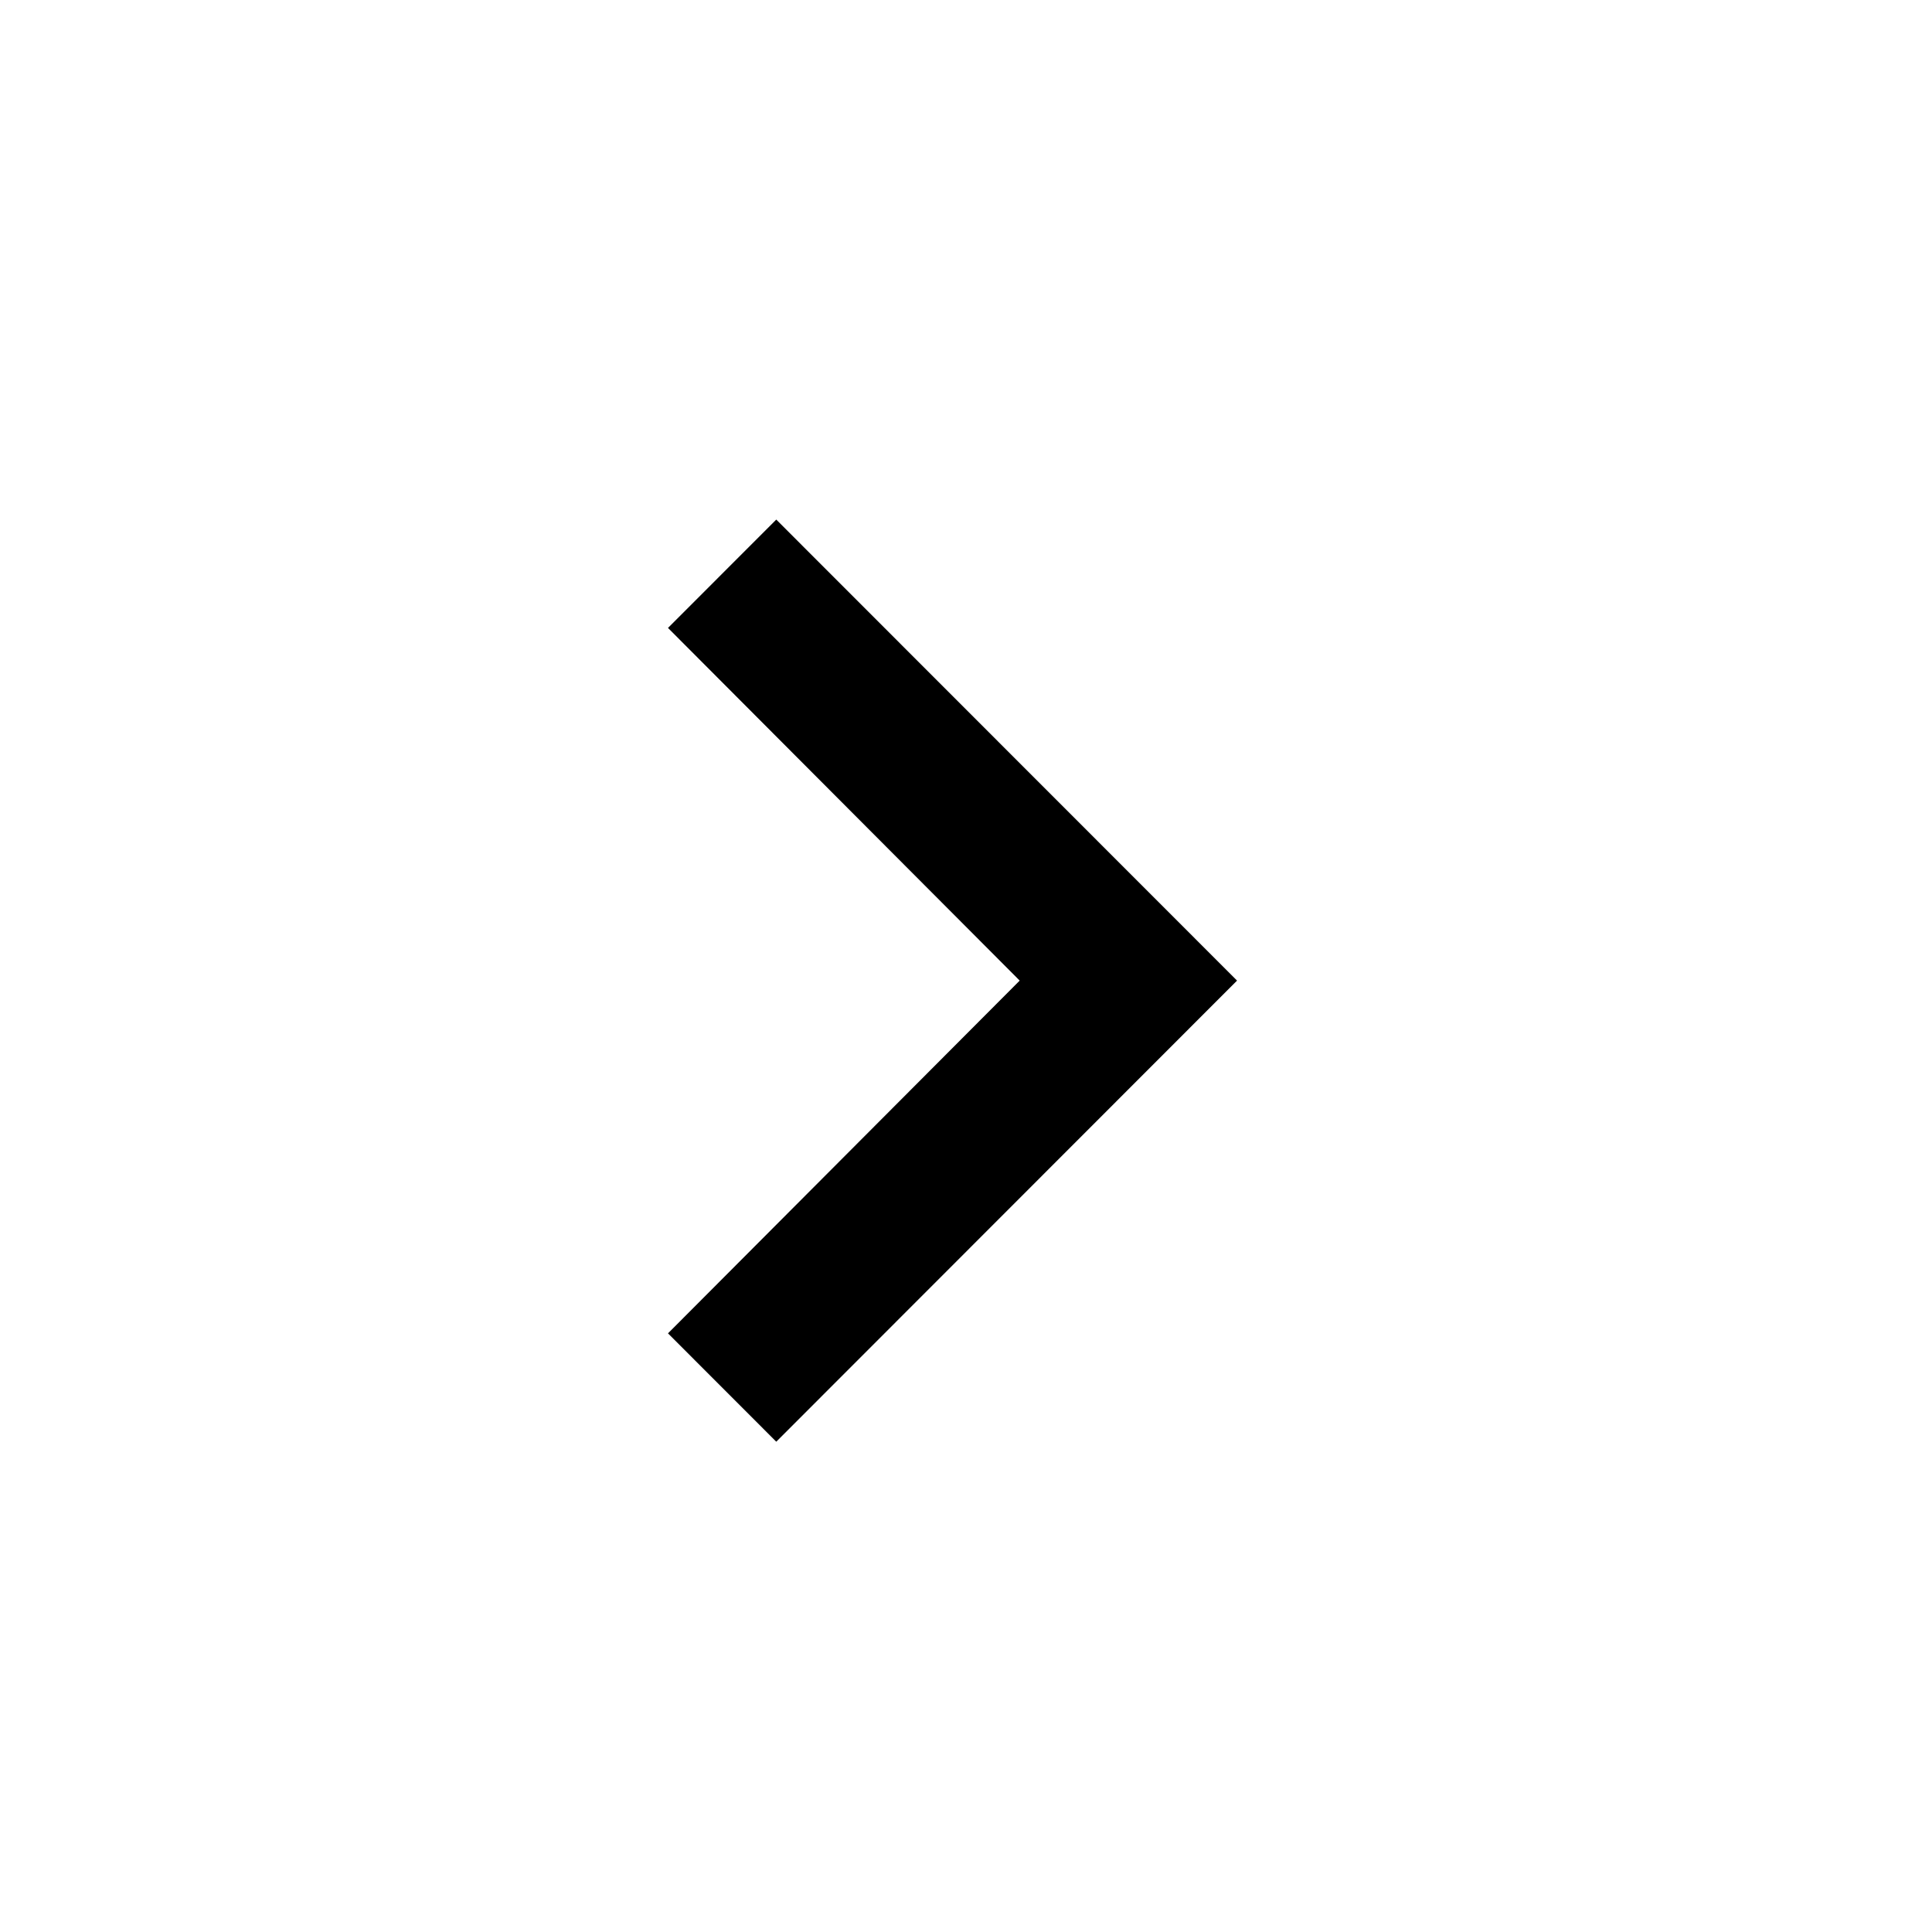
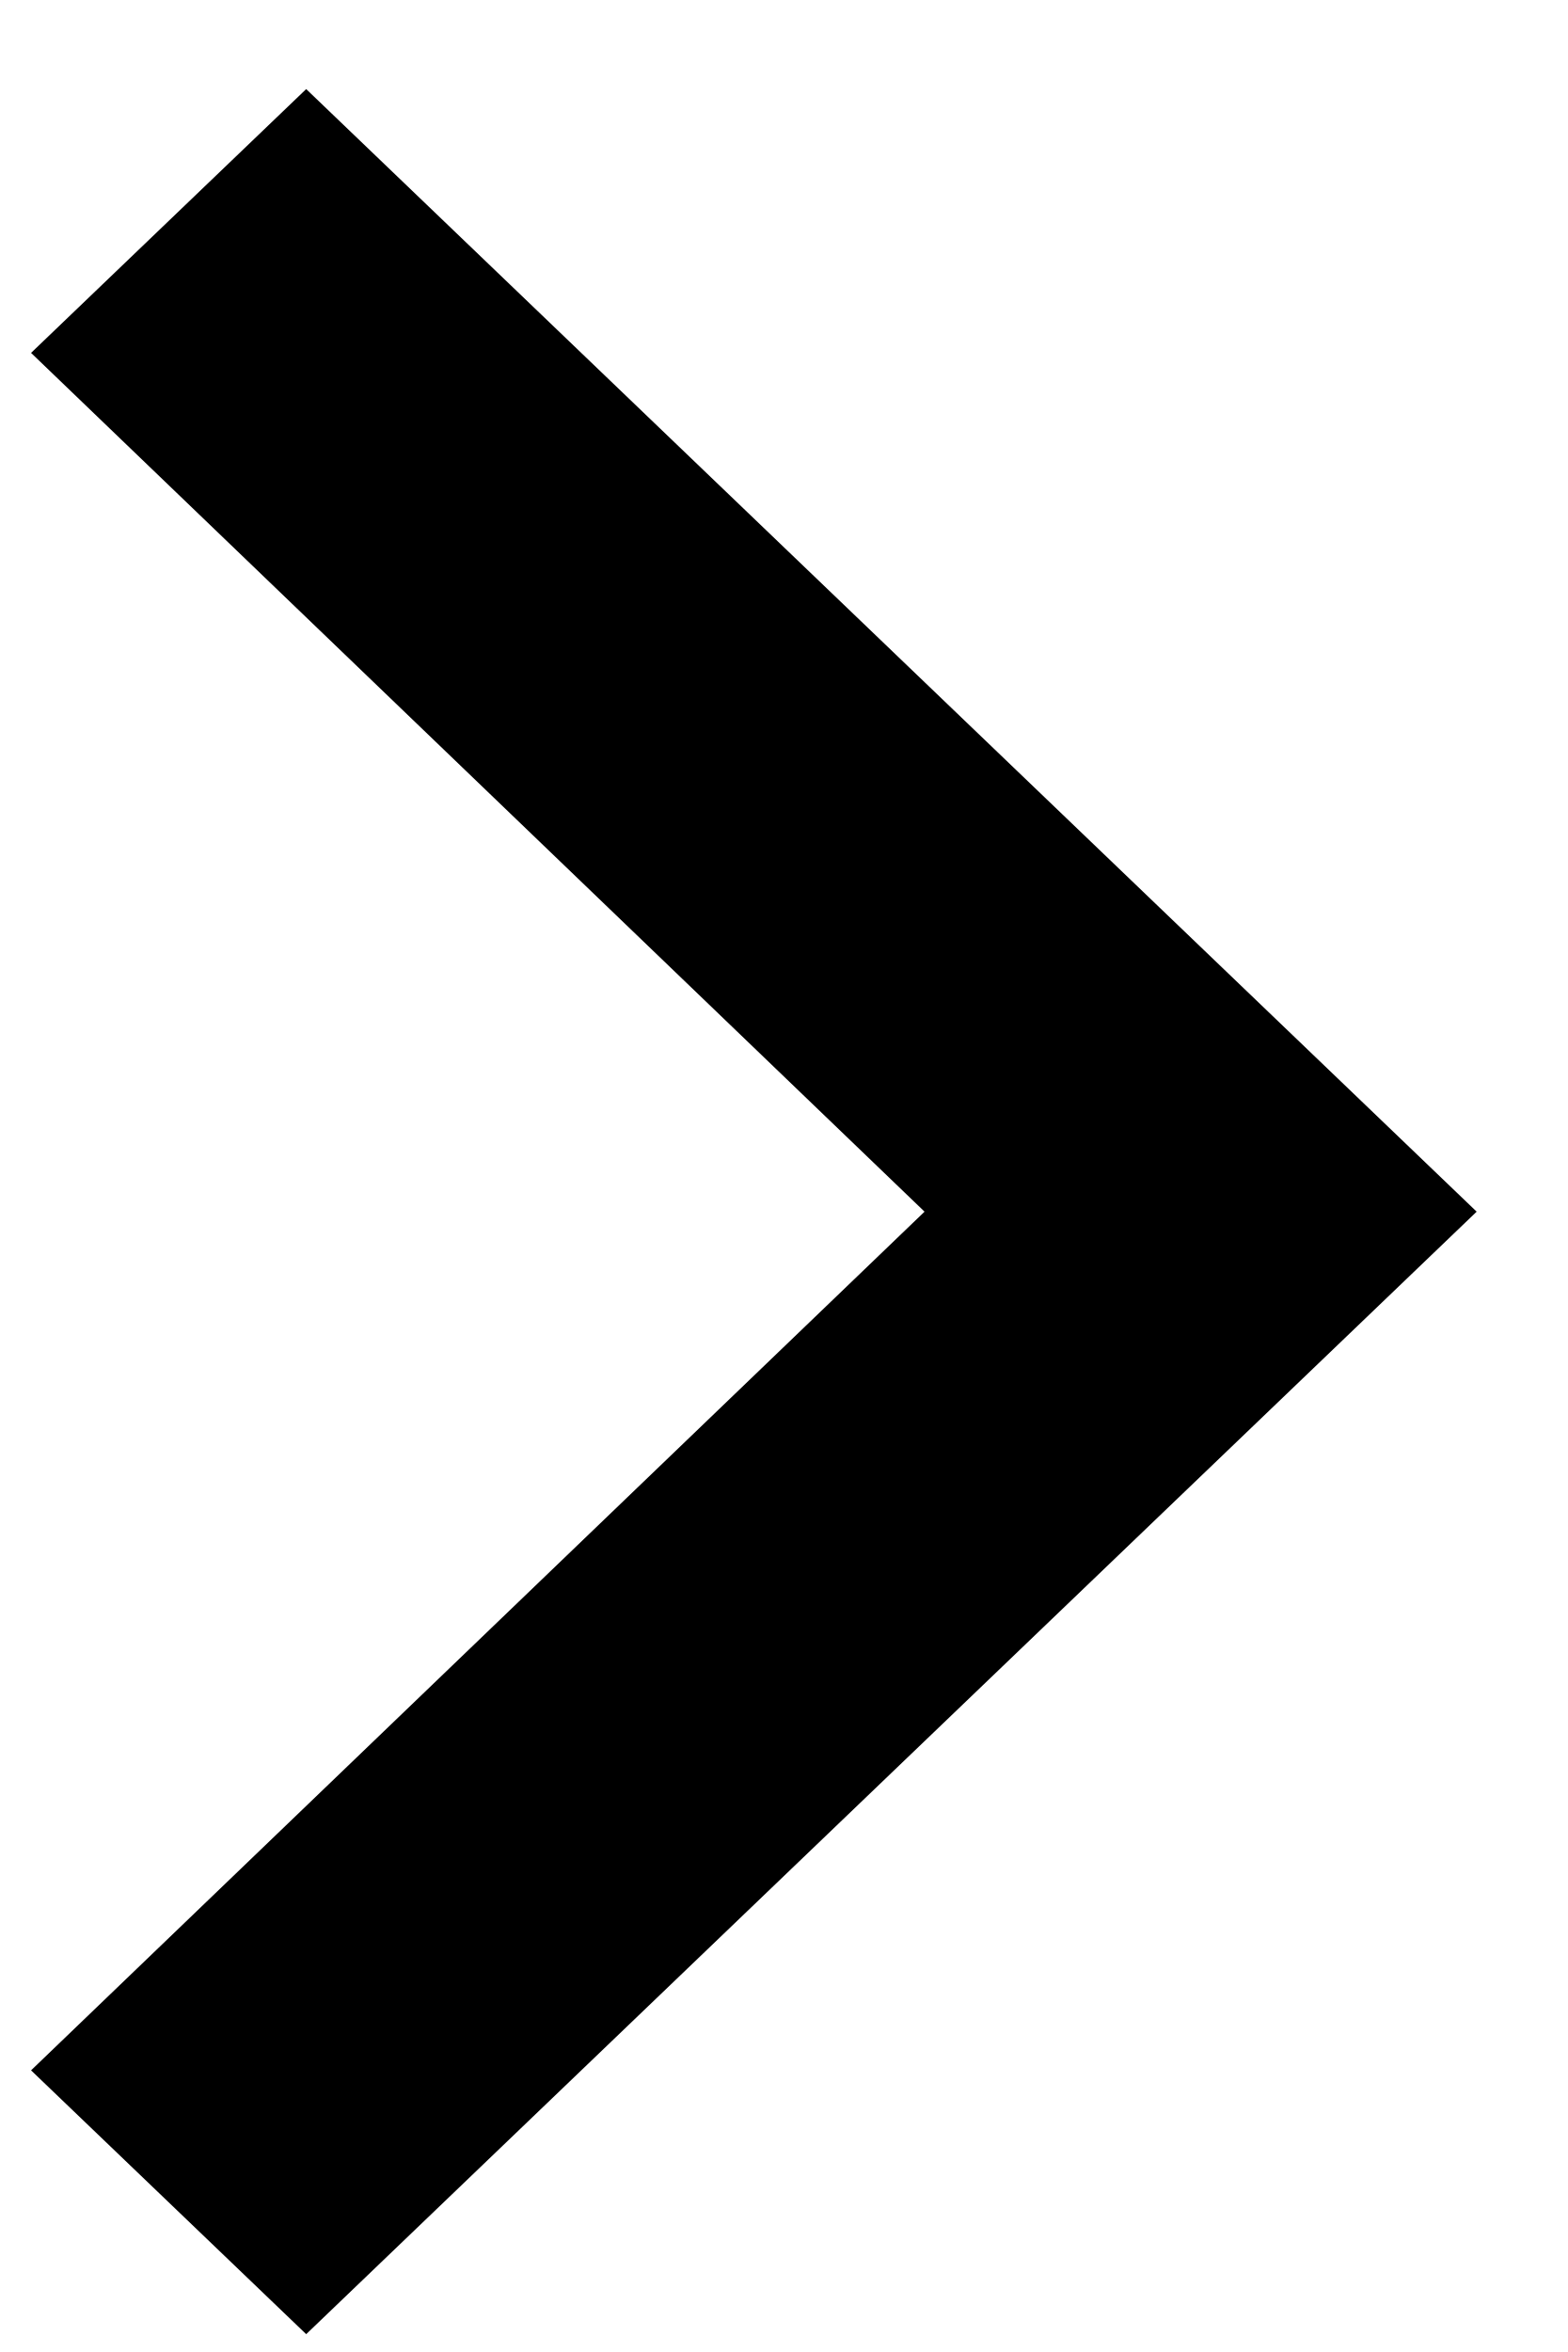
- <svg xmlns="http://www.w3.org/2000/svg" width="24px" height="24px" viewBox="0 0 24 24" version="1.1">
+ <svg xmlns="http://www.w3.org/2000/svg" width="16px" height="24px" viewBox="0 0 16 24" version="1.1">
  <defs />
-   <g id="Welcome" stroke="none" stroke-width="1" fill="none" fill-rule="evenodd">
-     <g id="Desktop-HD" transform="translate(-1357, -1027)">
-       <g id="Détail" transform="translate(113, 812)">
-         <g id="Flèches" transform="translate(0, 214.7273)">
-           <g id="Chevron-droite" transform="translate(1255.5, 12.40909) rotate(180) translate(-1255.5, -12.40909) translate(1244, 0.909091)">
-             <polygon id="Shape" fill="#000000" points="14.702 7.073 13.357 5.727 7.633 11.455 13.357 17.182 14.702 15.836 10.333 11.455" />
-             <polygon id="Shape" points="0 -3.55271368e-15 22.898 -3.55271368e-15 22.898 22.909 0 22.909" />
-           </g>
-         </g>
-       </g>
+   <g id="Page-1" stroke="none" stroke-width="1" fill="none" fill-rule="evenodd">
+     <g id="left" transform="translate(7, 12) scale(-1, 1) translate(-7, -12) translate(-17, -12)">
+       <polygon id="Shape" fill="#000000" fill-rule="nonzero" points="30.683 15.601 27.875 12.909 15.929 24.364 27.875 35.818 30.683 33.126 21.564 24.364" />
+       <polygon id="Shape" points="0 1.455 47.786 1.455 47.786 47.273 0 47.273" />
    </g>
  </g>
</svg>
